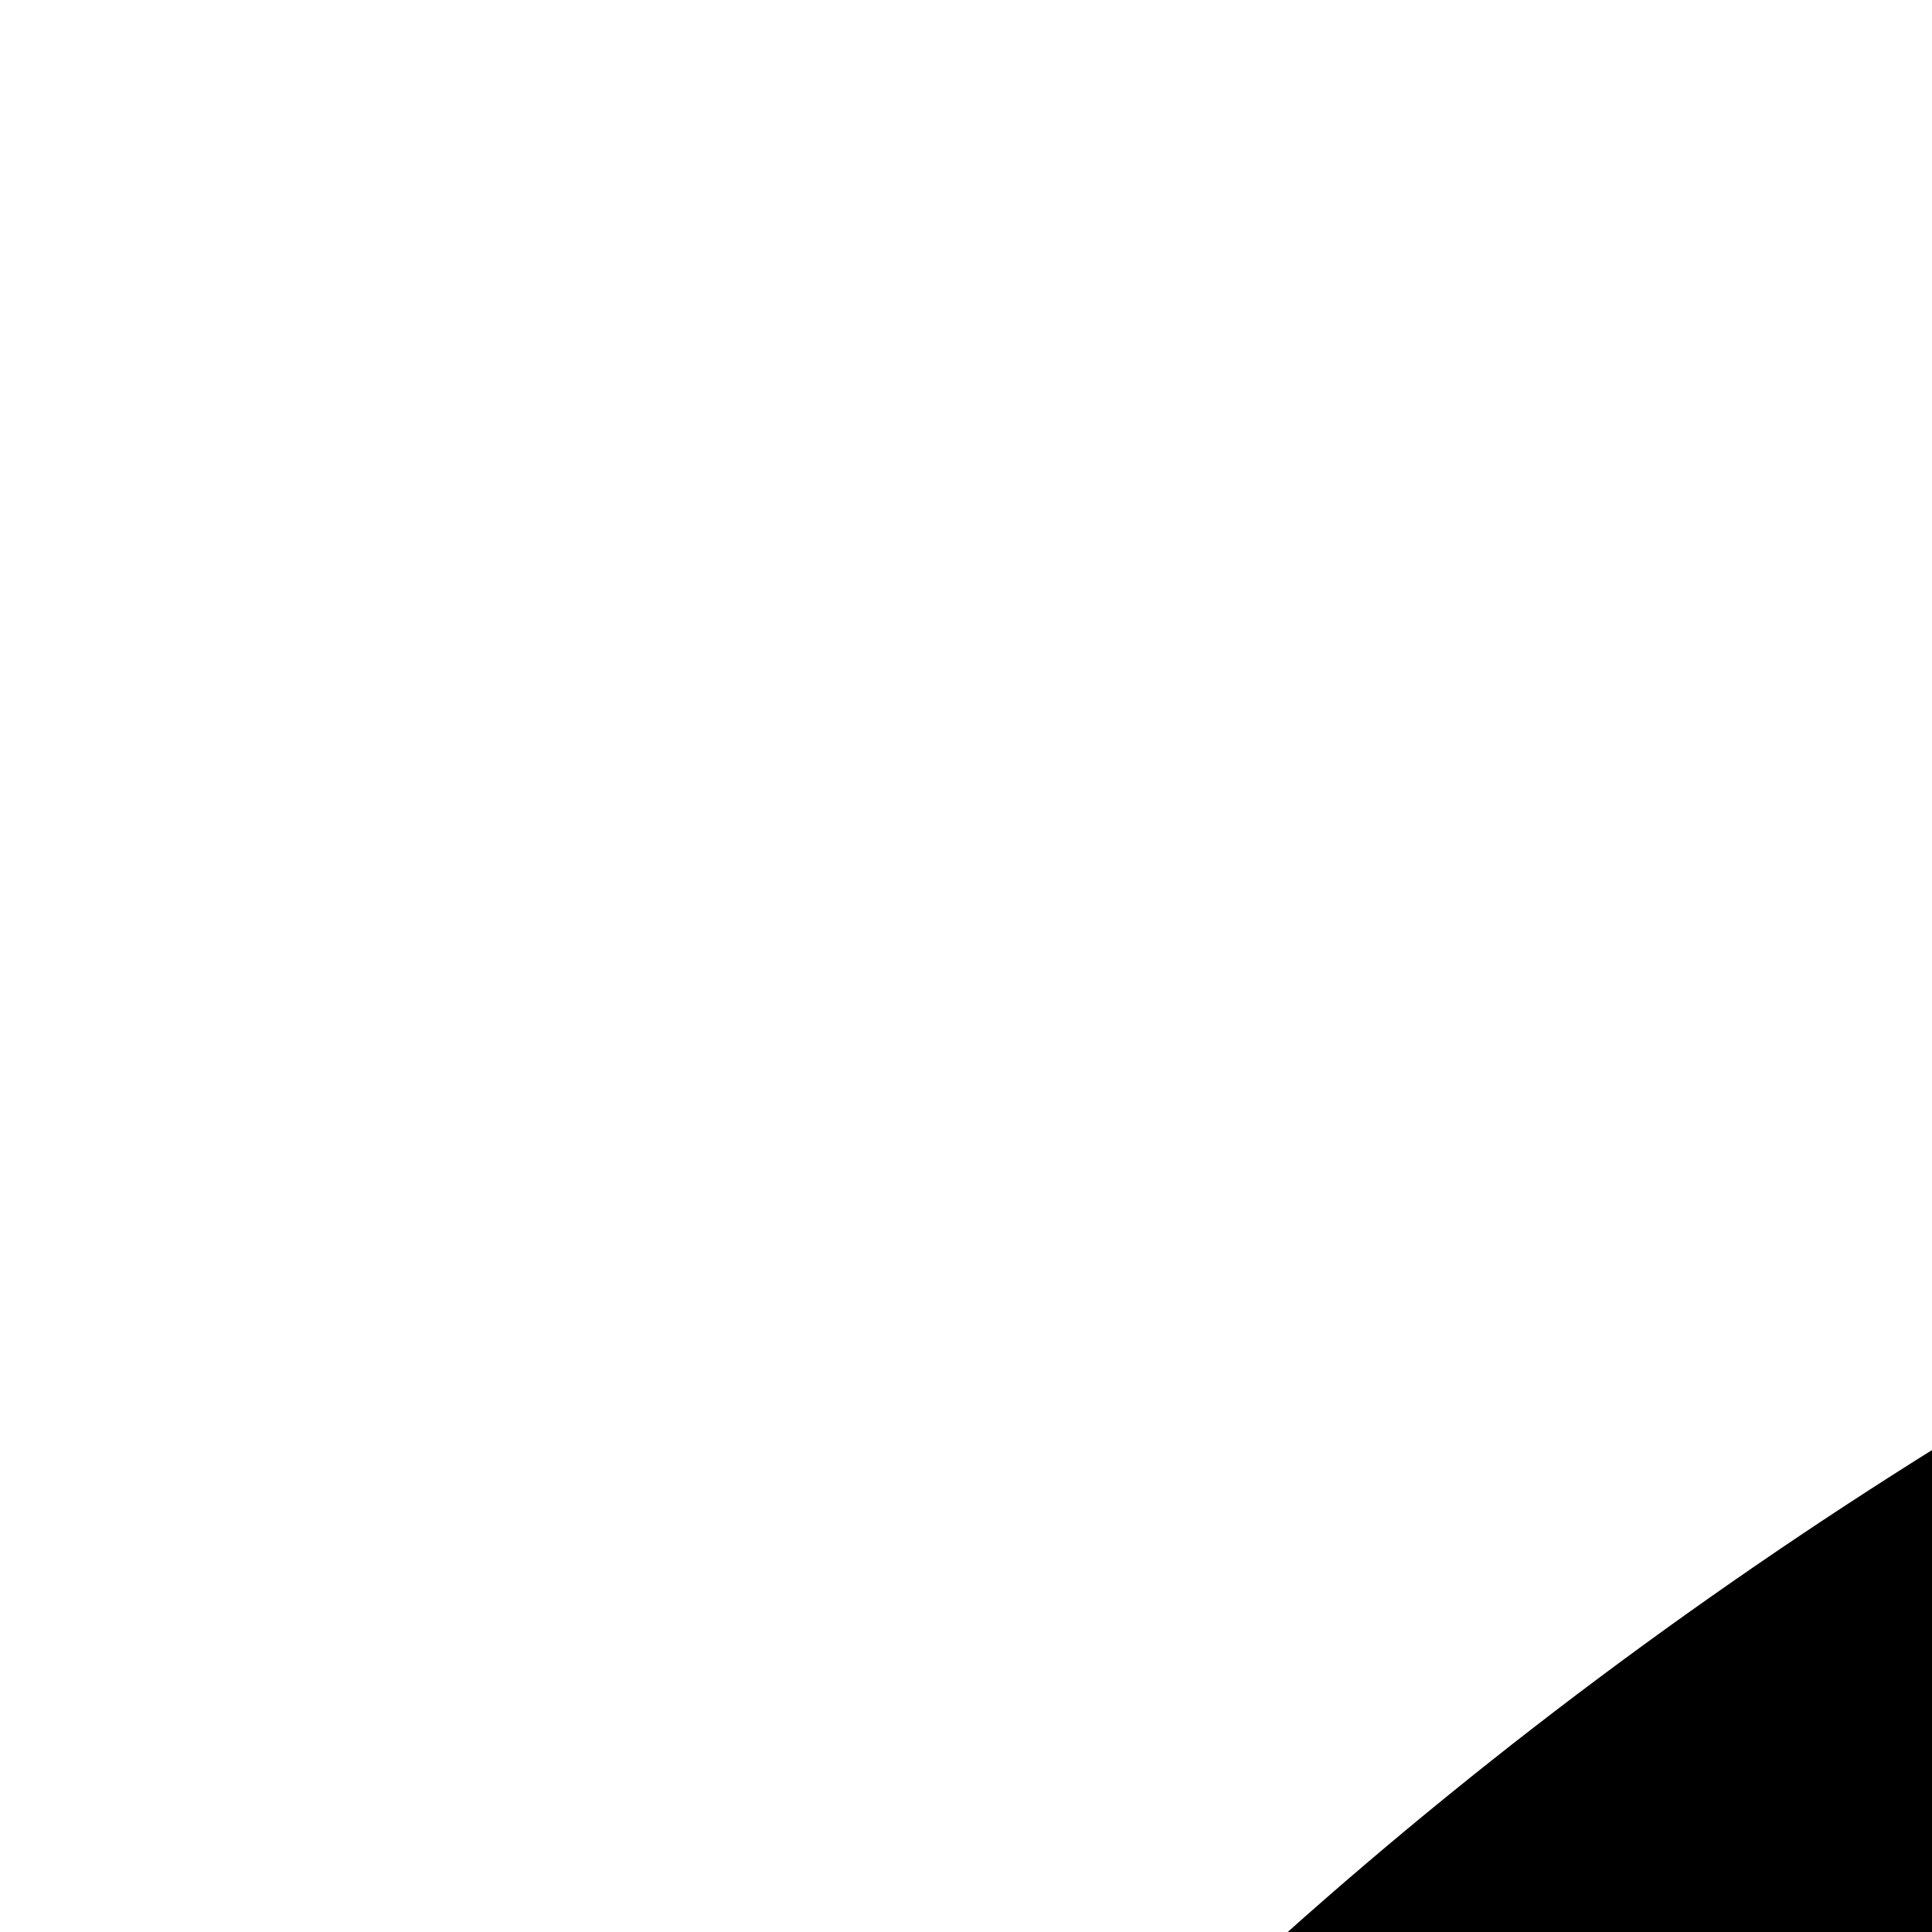
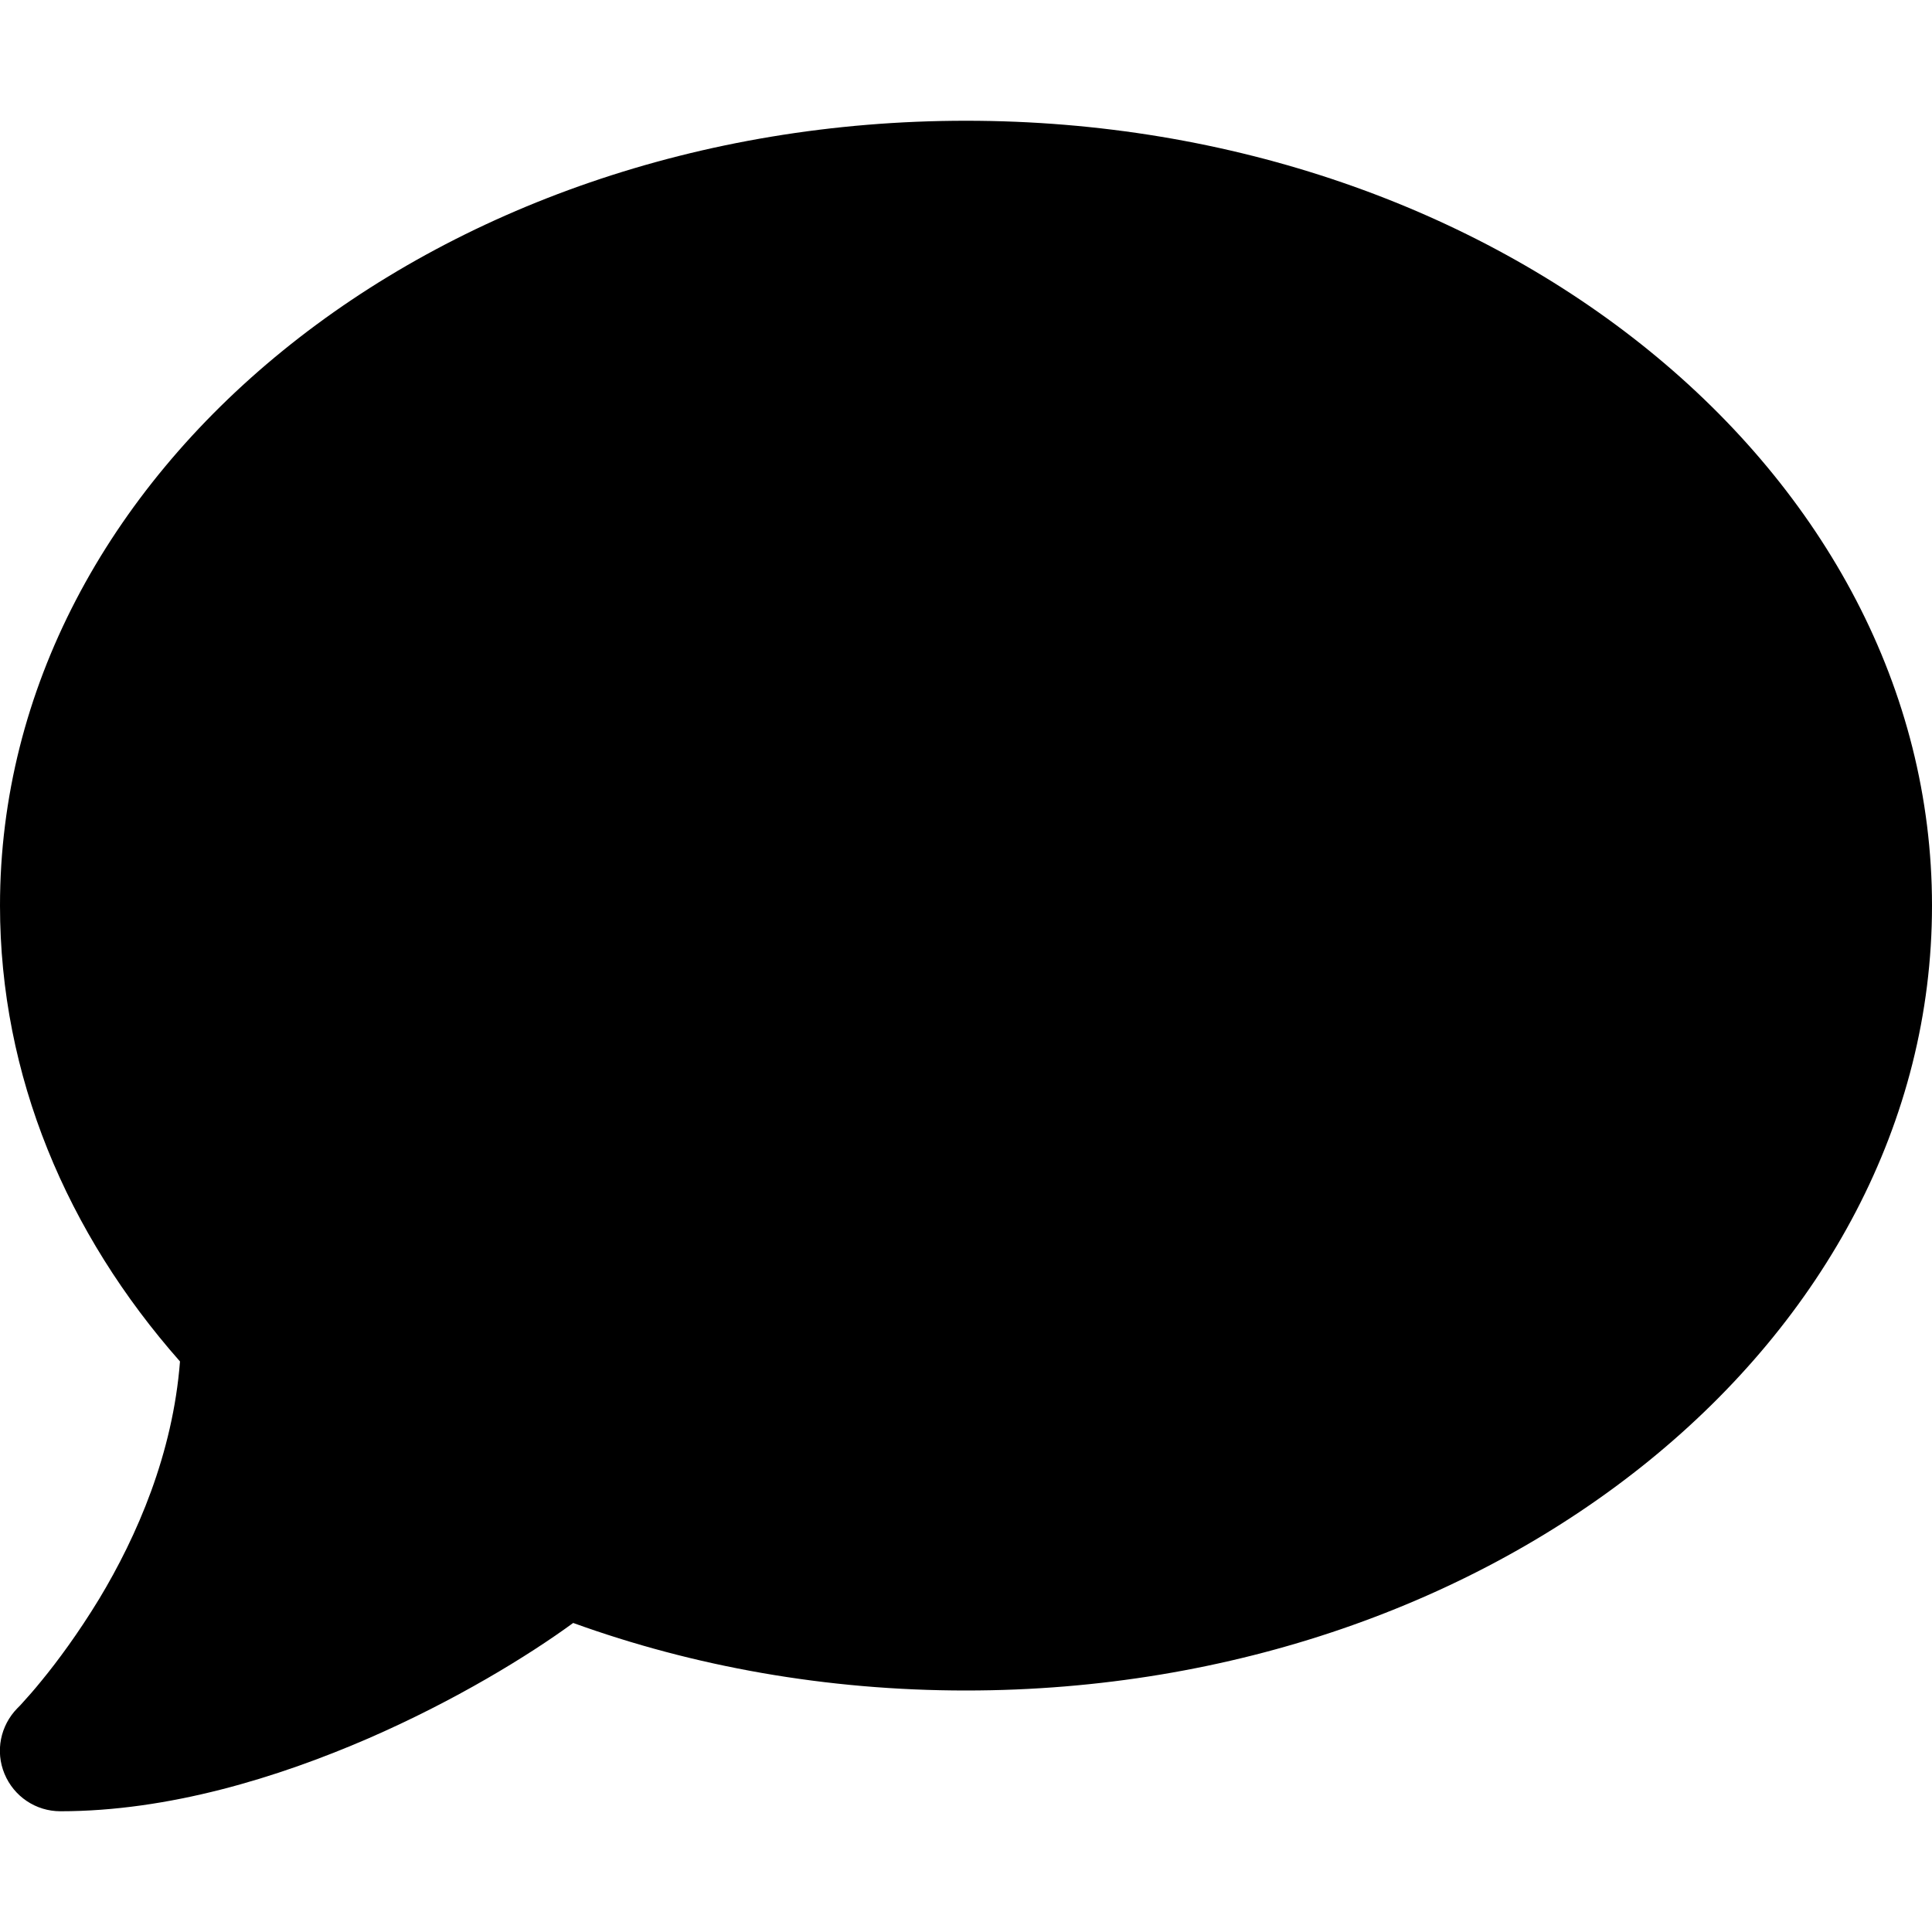
- <svg xmlns="http://www.w3.org/2000/svg" width="100" height="100" viewBox="0 0 100 100">
-   <path d="M123.6 391.3c12.9-9.4 29.6-11.8 44.6-6.4c26.5 9.6 56.2 15.1 87.8 15.1c124.7 0 208-80.5 208-160s-83.3-160-208-160S48 160.5 48 240c0 32 12.4 62.8 35.7 89.2c8.6 9.7 12.8 22.5 11.8 35.5c-1.4 18.1-5.7 34.7-11.3 49.4c17-7.9 31.1-16.7 39.4-22.7zM21.2 431.9c1.8-2.7 3.5-5.4 5.1-8.1c10-16.6 19.5-38.4 21.4-62.9C17.7 326.8 0 285.1 0 240C0 125.1 114.6 32 256 32s256 93.1 256 208s-114.6 208-256 208c-37.1 0-72.3-6.4-104.1-17.9c-11.9 8.7-31.3 20.6-54.3 30.6c-15.1 6.6-32.3 12.6-50.1 16.1c-.8 .2-1.6 .3-2.4 .5c-4.4 .8-8.7 1.5-13.2 1.9c-.2 0-.5 .1-.7 .1c-5.1 .5-10.2 .8-15.3 .8c-6.5 0-12.3-3.9-14.8-9.9c-2.5-6-1.1-12.8 3.4-17.4c4.1-4.2 7.8-8.7 11.3-13.5c1.7-2.3 3.3-4.6 4.8-6.9c.1-.2 .2-.3 .3-.5z" />
+ <svg xmlns="http://www.w3.org/2000/svg" viewBox="0 0 512 512">
+   <path d="M512 240c0 114.9-114.6 208-256 208c-37.1 0-72.3-6.4-104.1-17.9c-11.9 8.7-31.3 20.6-54.3 30.6C73.6 471.1 44.7 480 16 480c-6.5 0-12.3-3.9-14.8-9.9c-2.5-6-1.1-12.8 3.4-17.4l0 0 0 0 0 0 0 0 .3-.3c.3-.3 .7-.7 1.3-1.4c1.1-1.2 2.8-3.1 4.9-5.7c4.1-5 9.6-12.4 15.2-21.6c10-16.6 19.5-38.4 21.4-62.9C17.7 326.8 0 285.1 0 240C0 125.1 114.6 32 256 32s256 93.1 256 208z" />
</svg>
